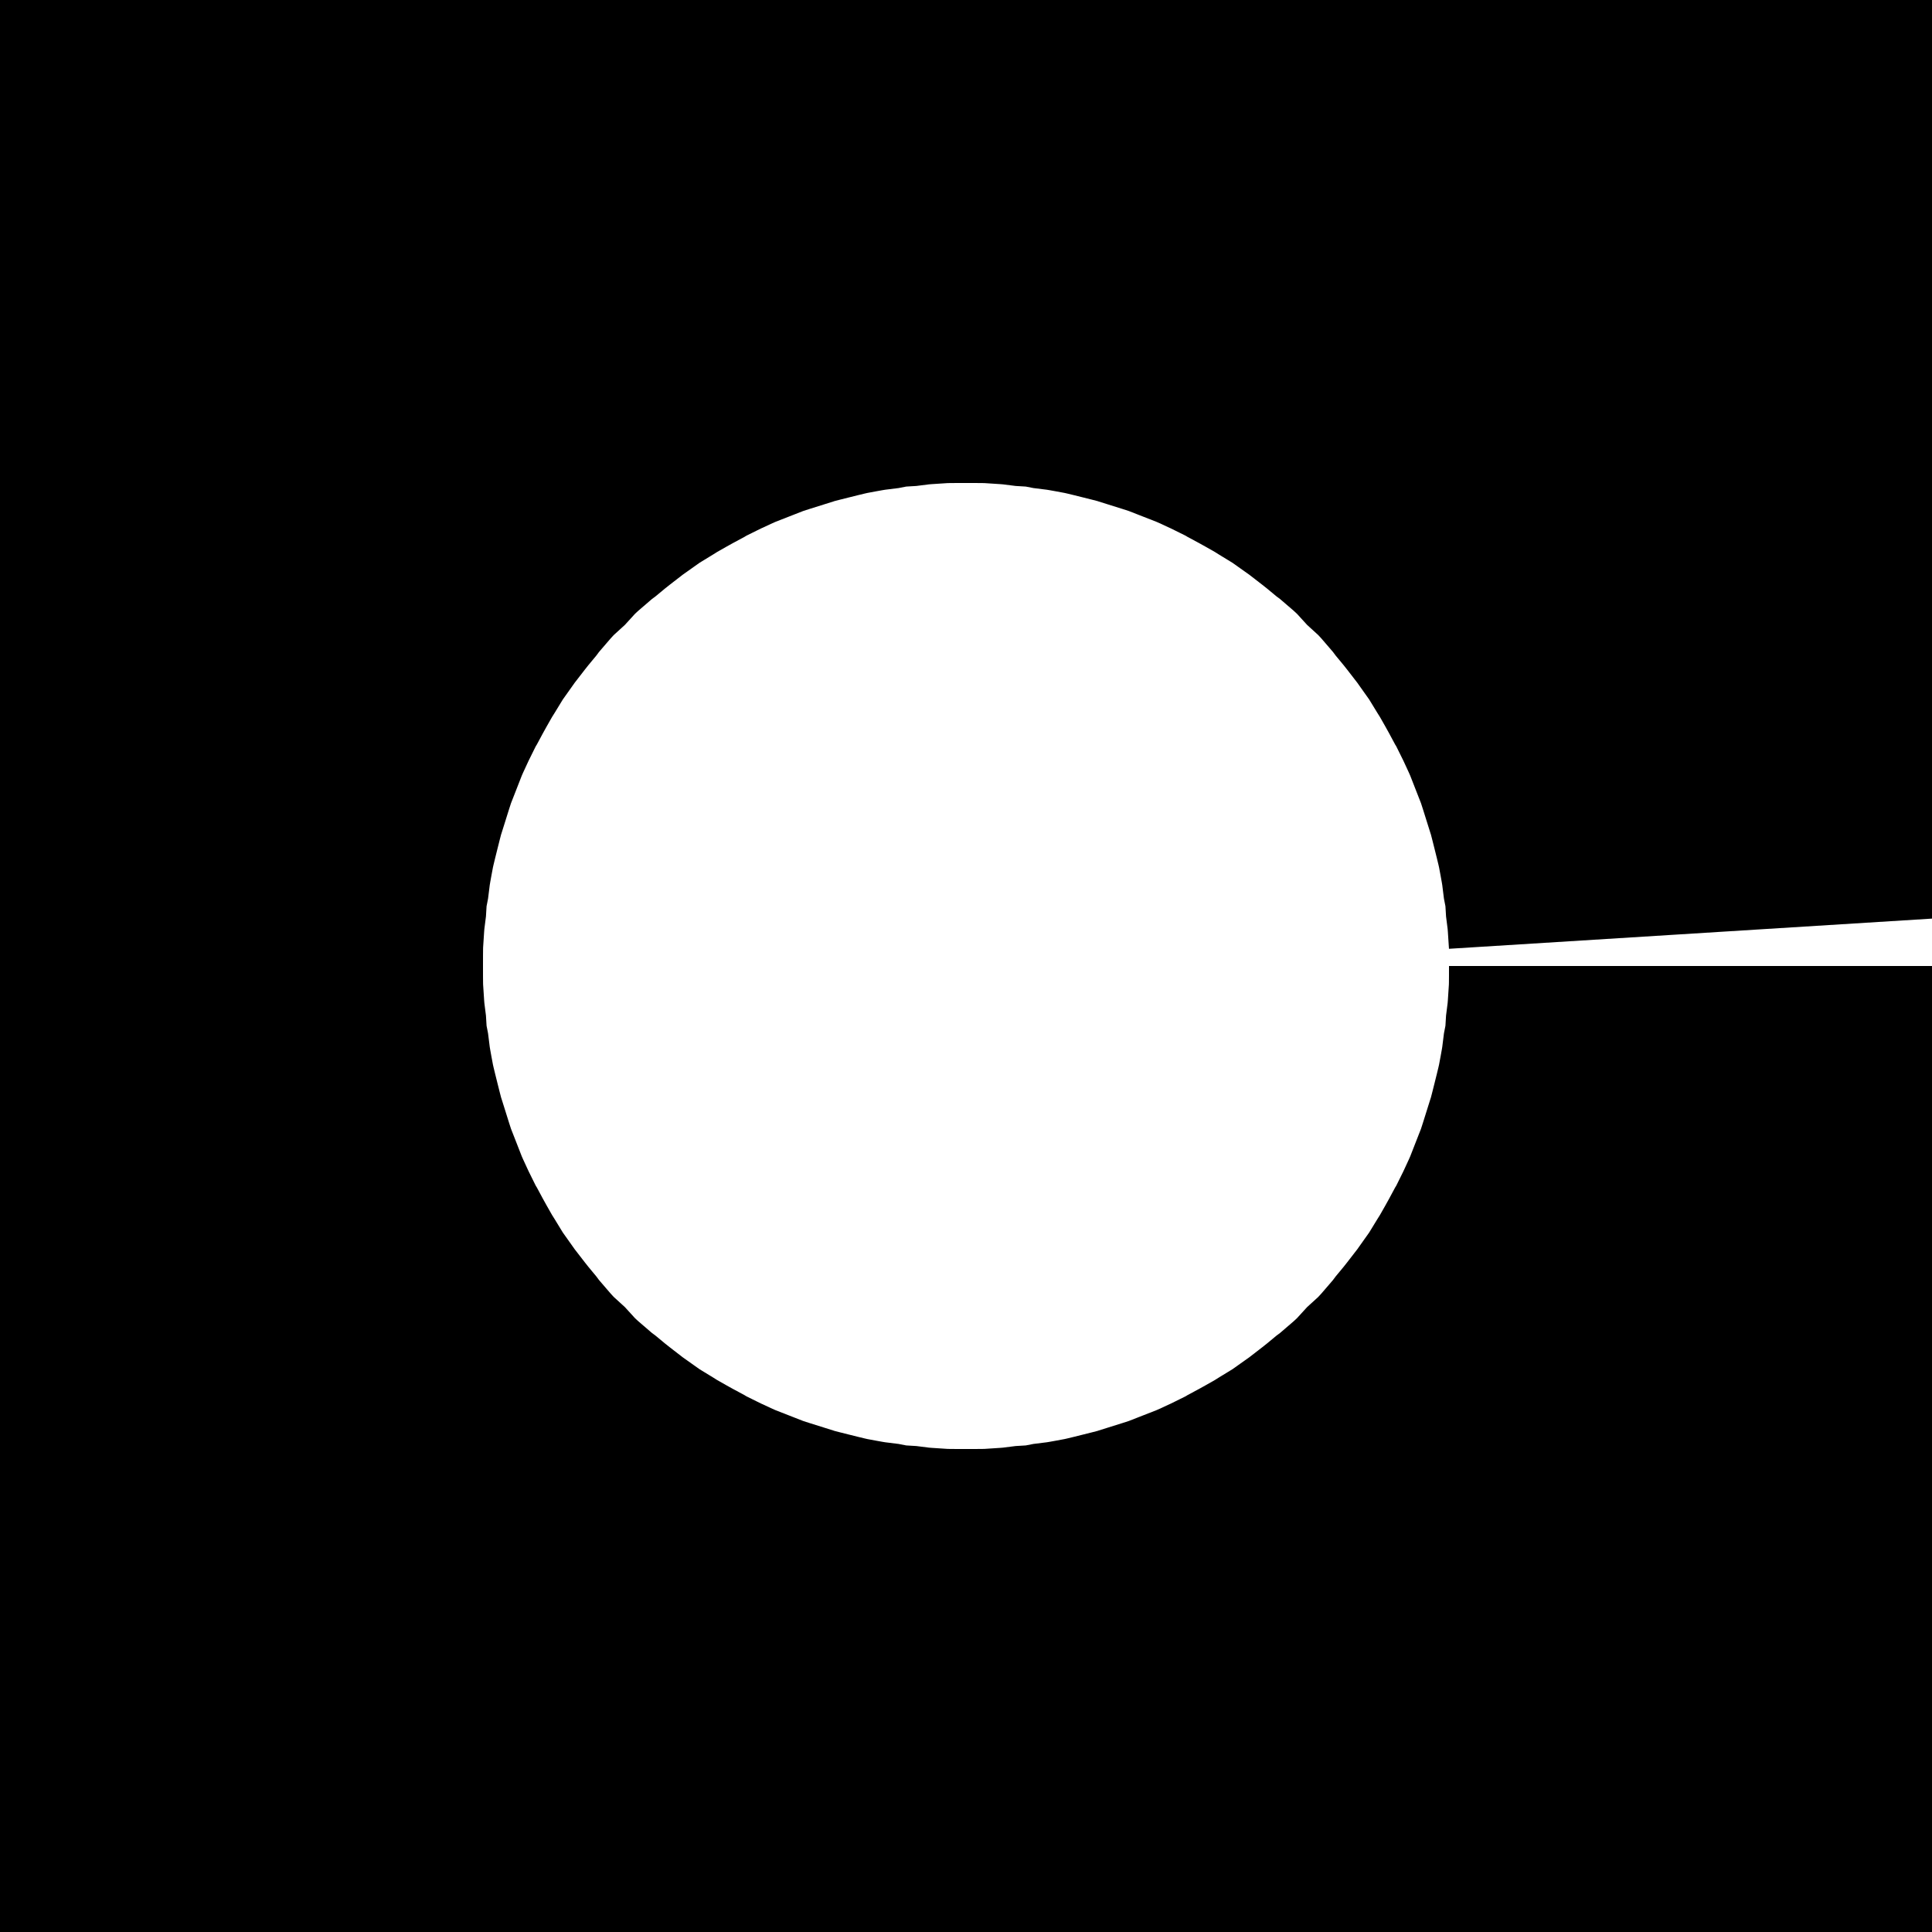
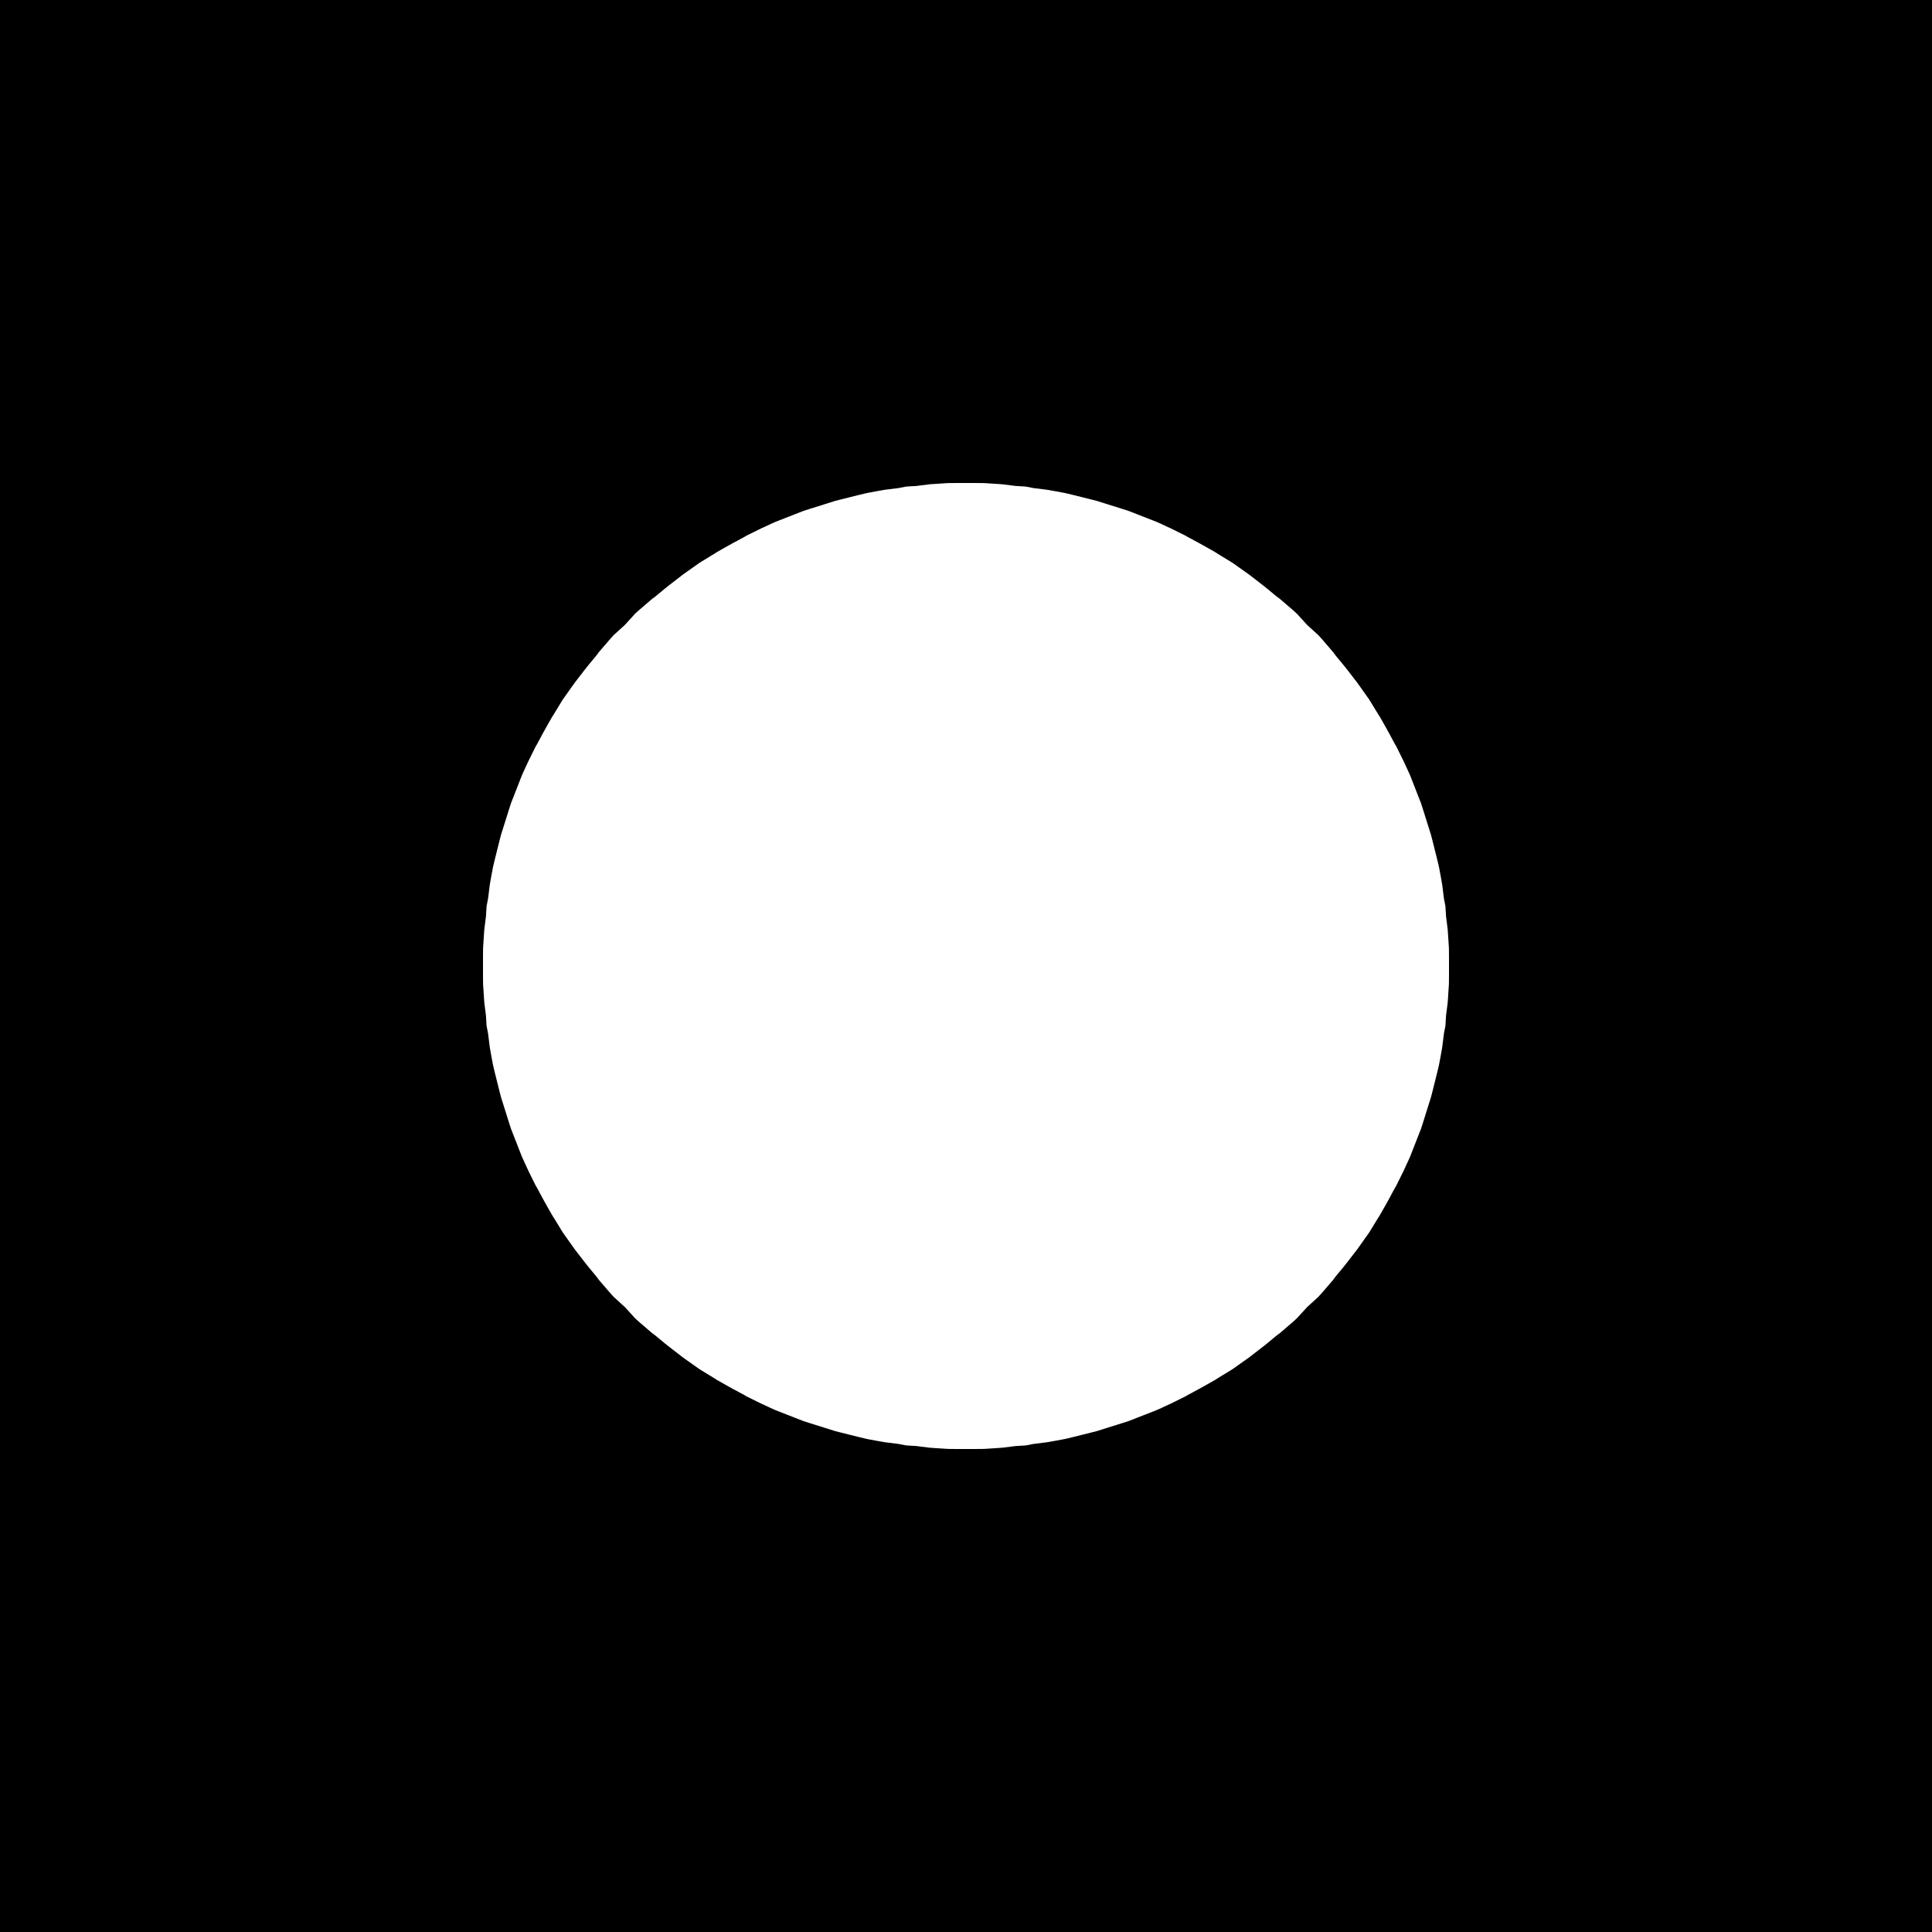
<svg xmlns="http://www.w3.org/2000/svg" viewBox="-1 -1 2 2" data-name="Circle" data-beats="16" data-ppqn="128">
-   <path d="M 1 0 C 1 0.016 1 0.033 0.999 0.049 C 0.998 0.065 0.997 0.082 0.995 0.098 C 0.994 0.114 0.992 0.131 0.989 0.147 C 0.987 0.163 0.984 0.179 0.981 0.195 C 0.978 0.211 0.974 0.227 0.97 0.243 C 0.966 0.259 0.962 0.275 0.957 0.29 C 0.952 0.306 0.947 0.322 0.942 0.337 C 0.936 0.352 0.93 0.368 0.924 0.383 C 0.918 0.398 0.911 0.413 0.904 0.428 C 0.897 0.442 0.89 0.457 0.882 0.471 C 0.874 0.486 0.866 0.5 0.858 0.514 C 0.849 0.528 0.841 0.542 0.832 0.556 C 0.822 0.569 0.813 0.583 0.803 0.596 C 0.793 0.609 0.783 0.622 0.773 0.634 C 0.763 0.647 0.752 0.659 0.741 0.672 C 0.73 0.684 0.719 0.696 0.707 0.707 C 0.696 0.719 0.684 0.73 0.672 0.741 C 0.659 0.752 0.647 0.763 0.634 0.773 C 0.622 0.783 0.609 0.793 0.596 0.803 C 0.583 0.813 0.569 0.822 0.556 0.832 C 0.542 0.841 0.528 0.849 0.514 0.858 C 0.5 0.866 0.486 0.874 0.471 0.882 C 0.457 0.89 0.442 0.897 0.428 0.904 C 0.413 0.911 0.398 0.918 0.383 0.924 C 0.368 0.93 0.352 0.936 0.337 0.942 C 0.322 0.947 0.306 0.952 0.29 0.957 C 0.275 0.962 0.259 0.966 0.243 0.97 C 0.227 0.974 0.211 0.978 0.195 0.981 C 0.179 0.984 0.163 0.987 0.147 0.989 C 0.131 0.992 0.114 0.994 0.098 0.995 C 0.082 0.997 0.065 0.998 0.049 0.999 C 0.033 1 0.016 1 -0 1 C -0.016 1 -0.033 1 -0.049 0.999 C -0.065 0.998 -0.082 0.997 -0.098 0.995 C -0.114 0.994 -0.131 0.992 -0.147 0.989 C -0.163 0.987 -0.179 0.984 -0.195 0.981 C -0.211 0.978 -0.227 0.974 -0.243 0.97 C -0.259 0.966 -0.275 0.962 -0.29 0.957 C -0.306 0.952 -0.322 0.947 -0.337 0.942 C -0.352 0.936 -0.368 0.93 -0.383 0.924 C -0.398 0.918 -0.413 0.911 -0.428 0.904 C -0.442 0.897 -0.457 0.89 -0.471 0.882 C -0.486 0.874 -0.5 0.866 -0.514 0.858 C -0.528 0.849 -0.542 0.841 -0.556 0.832 C -0.569 0.822 -0.583 0.813 -0.596 0.803 C -0.609 0.793 -0.622 0.783 -0.634 0.773 C -0.647 0.763 -0.659 0.752 -0.672 0.741 C -0.684 0.73 -0.696 0.719 -0.707 0.707 C -0.719 0.696 -0.73 0.684 -0.741 0.672 C -0.752 0.659 -0.763 0.647 -0.773 0.634 C -0.783 0.622 -0.793 0.609 -0.803 0.596 C -0.813 0.583 -0.822 0.569 -0.832 0.556 C -0.841 0.542 -0.849 0.528 -0.858 0.514 C -0.866 0.5 -0.874 0.486 -0.882 0.471 C -0.89 0.457 -0.897 0.442 -0.904 0.428 C -0.911 0.413 -0.918 0.398 -0.924 0.383 C -0.93 0.368 -0.936 0.352 -0.942 0.337 C -0.947 0.322 -0.952 0.306 -0.957 0.29 C -0.962 0.275 -0.966 0.259 -0.97 0.243 C -0.974 0.227 -0.978 0.211 -0.981 0.195 C -0.984 0.179 -0.987 0.163 -0.989 0.147 C -0.992 0.131 -0.994 0.114 -0.995 0.098 C -0.997 0.082 -0.998 0.065 -0.999 0.049 C -1 0.033 -1 0.016 -1 -0 C -1 -0.016 -1 -0.033 -0.999 -0.049 C -0.998 -0.065 -0.997 -0.082 -0.995 -0.098 C -0.994 -0.114 -0.992 -0.131 -0.989 -0.147 C -0.987 -0.163 -0.984 -0.179 -0.981 -0.195 C -0.978 -0.211 -0.974 -0.227 -0.97 -0.243 C -0.966 -0.259 -0.962 -0.275 -0.957 -0.29 C -0.952 -0.306 -0.947 -0.322 -0.942 -0.337 C -0.936 -0.352 -0.93 -0.368 -0.924 -0.383 C -0.918 -0.398 -0.911 -0.413 -0.904 -0.428 C -0.897 -0.442 -0.89 -0.457 -0.882 -0.471 C -0.874 -0.486 -0.866 -0.5 -0.858 -0.514 C -0.849 -0.528 -0.841 -0.542 -0.832 -0.556 C -0.822 -0.569 -0.813 -0.583 -0.803 -0.596 C -0.793 -0.609 -0.783 -0.622 -0.773 -0.634 C -0.763 -0.647 -0.752 -0.659 -0.741 -0.672 C -0.73 -0.684 -0.719 -0.696 -0.707 -0.707 C -0.696 -0.719 -0.684 -0.73 -0.672 -0.741 C -0.659 -0.752 -0.647 -0.763 -0.634 -0.773 C -0.622 -0.783 -0.609 -0.793 -0.596 -0.803 C -0.583 -0.813 -0.569 -0.822 -0.556 -0.832 C -0.542 -0.841 -0.528 -0.849 -0.514 -0.858 C -0.5 -0.866 -0.486 -0.874 -0.471 -0.882 C -0.457 -0.89 -0.442 -0.897 -0.428 -0.904 C -0.413 -0.911 -0.398 -0.918 -0.383 -0.924 C -0.368 -0.93 -0.352 -0.936 -0.337 -0.942 C -0.322 -0.947 -0.306 -0.952 -0.29 -0.957 C -0.275 -0.962 -0.259 -0.966 -0.243 -0.97 C -0.227 -0.974 -0.211 -0.978 -0.195 -0.981 C -0.179 -0.984 -0.163 -0.987 -0.147 -0.989 C -0.131 -0.992 -0.114 -0.994 -0.098 -0.995 C -0.082 -0.997 -0.065 -0.998 -0.049 -0.999 C -0.033 -1 -0.016 -1 0 -1 C 0.016 -1 0.033 -1 0.049 -0.999 C 0.065 -0.998 0.082 -0.997 0.098 -0.995 C 0.114 -0.994 0.131 -0.992 0.147 -0.989 C 0.163 -0.987 0.179 -0.984 0.195 -0.981 C 0.211 -0.978 0.227 -0.974 0.243 -0.97 C 0.259 -0.966 0.275 -0.962 0.29 -0.957 C 0.306 -0.952 0.322 -0.947 0.337 -0.942 C 0.352 -0.936 0.368 -0.93 0.383 -0.924 C 0.398 -0.918 0.413 -0.911 0.428 -0.904 C 0.442 -0.897 0.457 -0.89 0.471 -0.882 C 0.486 -0.874 0.5 -0.866 0.514 -0.858 C 0.528 -0.849 0.542 -0.841 0.556 -0.832 C 0.569 -0.822 0.583 -0.813 0.596 -0.803 C 0.609 -0.793 0.622 -0.783 0.634 -0.773 C 0.647 -0.763 0.659 -0.752 0.672 -0.741 C 0.684 -0.73 0.696 -0.719 0.707 -0.707 C 0.719 -0.696 0.73 -0.684 0.741 -0.672 C 0.752 -0.659 0.763 -0.647 0.773 -0.634 C 0.783 -0.622 0.793 -0.609 0.803 -0.596 C 0.813 -0.583 0.822 -0.569 0.832 -0.556 C 0.841 -0.542 0.849 -0.528 0.858 -0.514 C 0.866 -0.5 0.874 -0.486 0.882 -0.471 C 0.89 -0.457 0.897 -0.442 0.904 -0.428 C 0.911 -0.413 0.918 -0.398 0.924 -0.383 C 0.93 -0.368 0.936 -0.352 0.942 -0.337 C 0.947 -0.322 0.952 -0.306 0.957 -0.29 C 0.962 -0.275 0.966 -0.259 0.97 -0.243 C 0.974 -0.227 0.978 -0.211 0.981 -0.195 C 0.984 -0.179 0.987 -0.163 0.989 -0.147 C 0.992 -0.131 0.994 -0.114 0.995 -0.098 C 0.997 -0.082 0.998 -0.065 0.999 -0.049" fill="none" stroke="black" />
+   <path d="M 1 0 C 1 0.016 1 0.033 0.999 0.049 C 0.998 0.065 0.997 0.082 0.995 0.098 C 0.994 0.114 0.992 0.131 0.989 0.147 C 0.987 0.163 0.984 0.179 0.981 0.195 C 0.978 0.211 0.974 0.227 0.97 0.243 C 0.966 0.259 0.962 0.275 0.957 0.29 C 0.952 0.306 0.947 0.322 0.942 0.337 C 0.936 0.352 0.93 0.368 0.924 0.383 C 0.918 0.398 0.911 0.413 0.904 0.428 C 0.897 0.442 0.89 0.457 0.882 0.471 C 0.874 0.486 0.866 0.5 0.858 0.514 C 0.849 0.528 0.841 0.542 0.832 0.556 C 0.822 0.569 0.813 0.583 0.803 0.596 C 0.793 0.609 0.783 0.622 0.773 0.634 C 0.763 0.647 0.752 0.659 0.741 0.672 C 0.73 0.684 0.719 0.696 0.707 0.707 C 0.696 0.719 0.684 0.73 0.672 0.741 C 0.659 0.752 0.647 0.763 0.634 0.773 C 0.622 0.783 0.609 0.793 0.596 0.803 C 0.583 0.813 0.569 0.822 0.556 0.832 C 0.542 0.841 0.528 0.849 0.514 0.858 C 0.5 0.866 0.486 0.874 0.471 0.882 C 0.457 0.89 0.442 0.897 0.428 0.904 C 0.413 0.911 0.398 0.918 0.383 0.924 C 0.368 0.93 0.352 0.936 0.337 0.942 C 0.322 0.947 0.306 0.952 0.29 0.957 C 0.275 0.962 0.259 0.966 0.243 0.97 C 0.227 0.974 0.211 0.978 0.195 0.981 C 0.179 0.984 0.163 0.987 0.147 0.989 C 0.131 0.992 0.114 0.994 0.098 0.995 C 0.082 0.997 0.065 0.998 0.049 0.999 C 0.033 1 0.016 1 -0 1 C -0.016 1 -0.033 1 -0.049 0.999 C -0.065 0.998 -0.082 0.997 -0.098 0.995 C -0.114 0.994 -0.131 0.992 -0.147 0.989 C -0.163 0.987 -0.179 0.984 -0.195 0.981 C -0.211 0.978 -0.227 0.974 -0.243 0.97 C -0.259 0.966 -0.275 0.962 -0.29 0.957 C -0.306 0.952 -0.322 0.947 -0.337 0.942 C -0.352 0.936 -0.368 0.93 -0.383 0.924 C -0.398 0.918 -0.413 0.911 -0.428 0.904 C -0.442 0.897 -0.457 0.89 -0.471 0.882 C -0.486 0.874 -0.5 0.866 -0.514 0.858 C -0.528 0.849 -0.542 0.841 -0.556 0.832 C -0.569 0.822 -0.583 0.813 -0.596 0.803 C -0.609 0.793 -0.622 0.783 -0.634 0.773 C -0.647 0.763 -0.659 0.752 -0.672 0.741 C -0.684 0.73 -0.696 0.719 -0.707 0.707 C -0.719 0.696 -0.73 0.684 -0.741 0.672 C -0.752 0.659 -0.763 0.647 -0.773 0.634 C -0.783 0.622 -0.793 0.609 -0.803 0.596 C -0.813 0.583 -0.822 0.569 -0.832 0.556 C -0.841 0.542 -0.849 0.528 -0.858 0.514 C -0.866 0.5 -0.874 0.486 -0.882 0.471 C -0.89 0.457 -0.897 0.442 -0.904 0.428 C -0.911 0.413 -0.918 0.398 -0.924 0.383 C -0.93 0.368 -0.936 0.352 -0.942 0.337 C -0.947 0.322 -0.952 0.306 -0.957 0.29 C -0.962 0.275 -0.966 0.259 -0.97 0.243 C -0.974 0.227 -0.978 0.211 -0.981 0.195 C -0.984 0.179 -0.987 0.163 -0.989 0.147 C -0.992 0.131 -0.994 0.114 -0.995 0.098 C -0.997 0.082 -0.998 0.065 -0.999 0.049 C -1 0.033 -1 0.016 -1 -0 C -1 -0.016 -1 -0.033 -0.999 -0.049 C -0.998 -0.065 -0.997 -0.082 -0.995 -0.098 C -0.994 -0.114 -0.992 -0.131 -0.989 -0.147 C -0.987 -0.163 -0.984 -0.179 -0.981 -0.195 C -0.978 -0.211 -0.974 -0.227 -0.97 -0.243 C -0.966 -0.259 -0.962 -0.275 -0.957 -0.29 C -0.952 -0.306 -0.947 -0.322 -0.942 -0.337 C -0.936 -0.352 -0.93 -0.368 -0.924 -0.383 C -0.918 -0.398 -0.911 -0.413 -0.904 -0.428 C -0.897 -0.442 -0.89 -0.457 -0.882 -0.471 C -0.874 -0.486 -0.866 -0.5 -0.858 -0.514 C -0.849 -0.528 -0.841 -0.542 -0.832 -0.556 C -0.822 -0.569 -0.813 -0.583 -0.803 -0.596 C -0.793 -0.609 -0.783 -0.622 -0.773 -0.634 C -0.763 -0.647 -0.752 -0.659 -0.741 -0.672 C -0.73 -0.684 -0.719 -0.696 -0.707 -0.707 C -0.696 -0.719 -0.684 -0.73 -0.672 -0.741 C -0.659 -0.752 -0.647 -0.763 -0.634 -0.773 C -0.622 -0.783 -0.609 -0.793 -0.596 -0.803 C -0.583 -0.813 -0.569 -0.822 -0.556 -0.832 C -0.542 -0.841 -0.528 -0.849 -0.514 -0.858 C -0.5 -0.866 -0.486 -0.874 -0.471 -0.882 C -0.457 -0.89 -0.442 -0.897 -0.428 -0.904 C -0.413 -0.911 -0.398 -0.918 -0.383 -0.924 C -0.368 -0.93 -0.352 -0.936 -0.337 -0.942 C -0.322 -0.947 -0.306 -0.952 -0.29 -0.957 C -0.275 -0.962 -0.259 -0.966 -0.243 -0.97 C -0.227 -0.974 -0.211 -0.978 -0.195 -0.981 C -0.179 -0.984 -0.163 -0.987 -0.147 -0.989 C -0.131 -0.992 -0.114 -0.994 -0.098 -0.995 C -0.082 -0.997 -0.065 -0.998 -0.049 -0.999 C -0.033 -1 -0.016 -1 0 -1 C 0.016 -1 0.033 -1 0.049 -0.999 C 0.065 -0.998 0.082 -0.997 0.098 -0.995 C 0.114 -0.994 0.131 -0.992 0.147 -0.989 C 0.163 -0.987 0.179 -0.984 0.195 -0.981 C 0.211 -0.978 0.227 -0.974 0.243 -0.97 C 0.259 -0.966 0.275 -0.962 0.29 -0.957 C 0.306 -0.952 0.322 -0.947 0.337 -0.942 C 0.352 -0.936 0.368 -0.93 0.383 -0.924 C 0.398 -0.918 0.413 -0.911 0.428 -0.904 C 0.442 -0.897 0.457 -0.89 0.471 -0.882 C 0.486 -0.874 0.5 -0.866 0.514 -0.858 C 0.528 -0.849 0.542 -0.841 0.556 -0.832 C 0.569 -0.822 0.583 -0.813 0.596 -0.803 C 0.609 -0.793 0.622 -0.783 0.634 -0.773 C 0.647 -0.763 0.659 -0.752 0.672 -0.741 C 0.684 -0.73 0.696 -0.719 0.707 -0.707 C 0.719 -0.696 0.73 -0.684 0.741 -0.672 C 0.752 -0.659 0.763 -0.647 0.773 -0.634 C 0.783 -0.622 0.793 -0.609 0.803 -0.596 C 0.813 -0.583 0.822 -0.569 0.832 -0.556 C 0.841 -0.542 0.849 -0.528 0.858 -0.514 C 0.866 -0.5 0.874 -0.486 0.882 -0.471 C 0.89 -0.457 0.897 -0.442 0.904 -0.428 C 0.911 -0.413 0.918 -0.398 0.924 -0.383 C 0.93 -0.368 0.936 -0.352 0.942 -0.337 C 0.947 -0.322 0.952 -0.306 0.957 -0.29 C 0.962 -0.275 0.966 -0.259 0.97 -0.243 C 0.974 -0.227 0.978 -0.211 0.981 -0.195 C 0.984 -0.179 0.987 -0.163 0.989 -0.147 C 0.992 -0.131 0.994 -0.114 0.995 -0.098 C 0.997 -0.082 0.998 -0.065 0.999 -0.049 C 1 -0.033 1 -0.016 1 0" fill="none" stroke="black" />
</svg>
